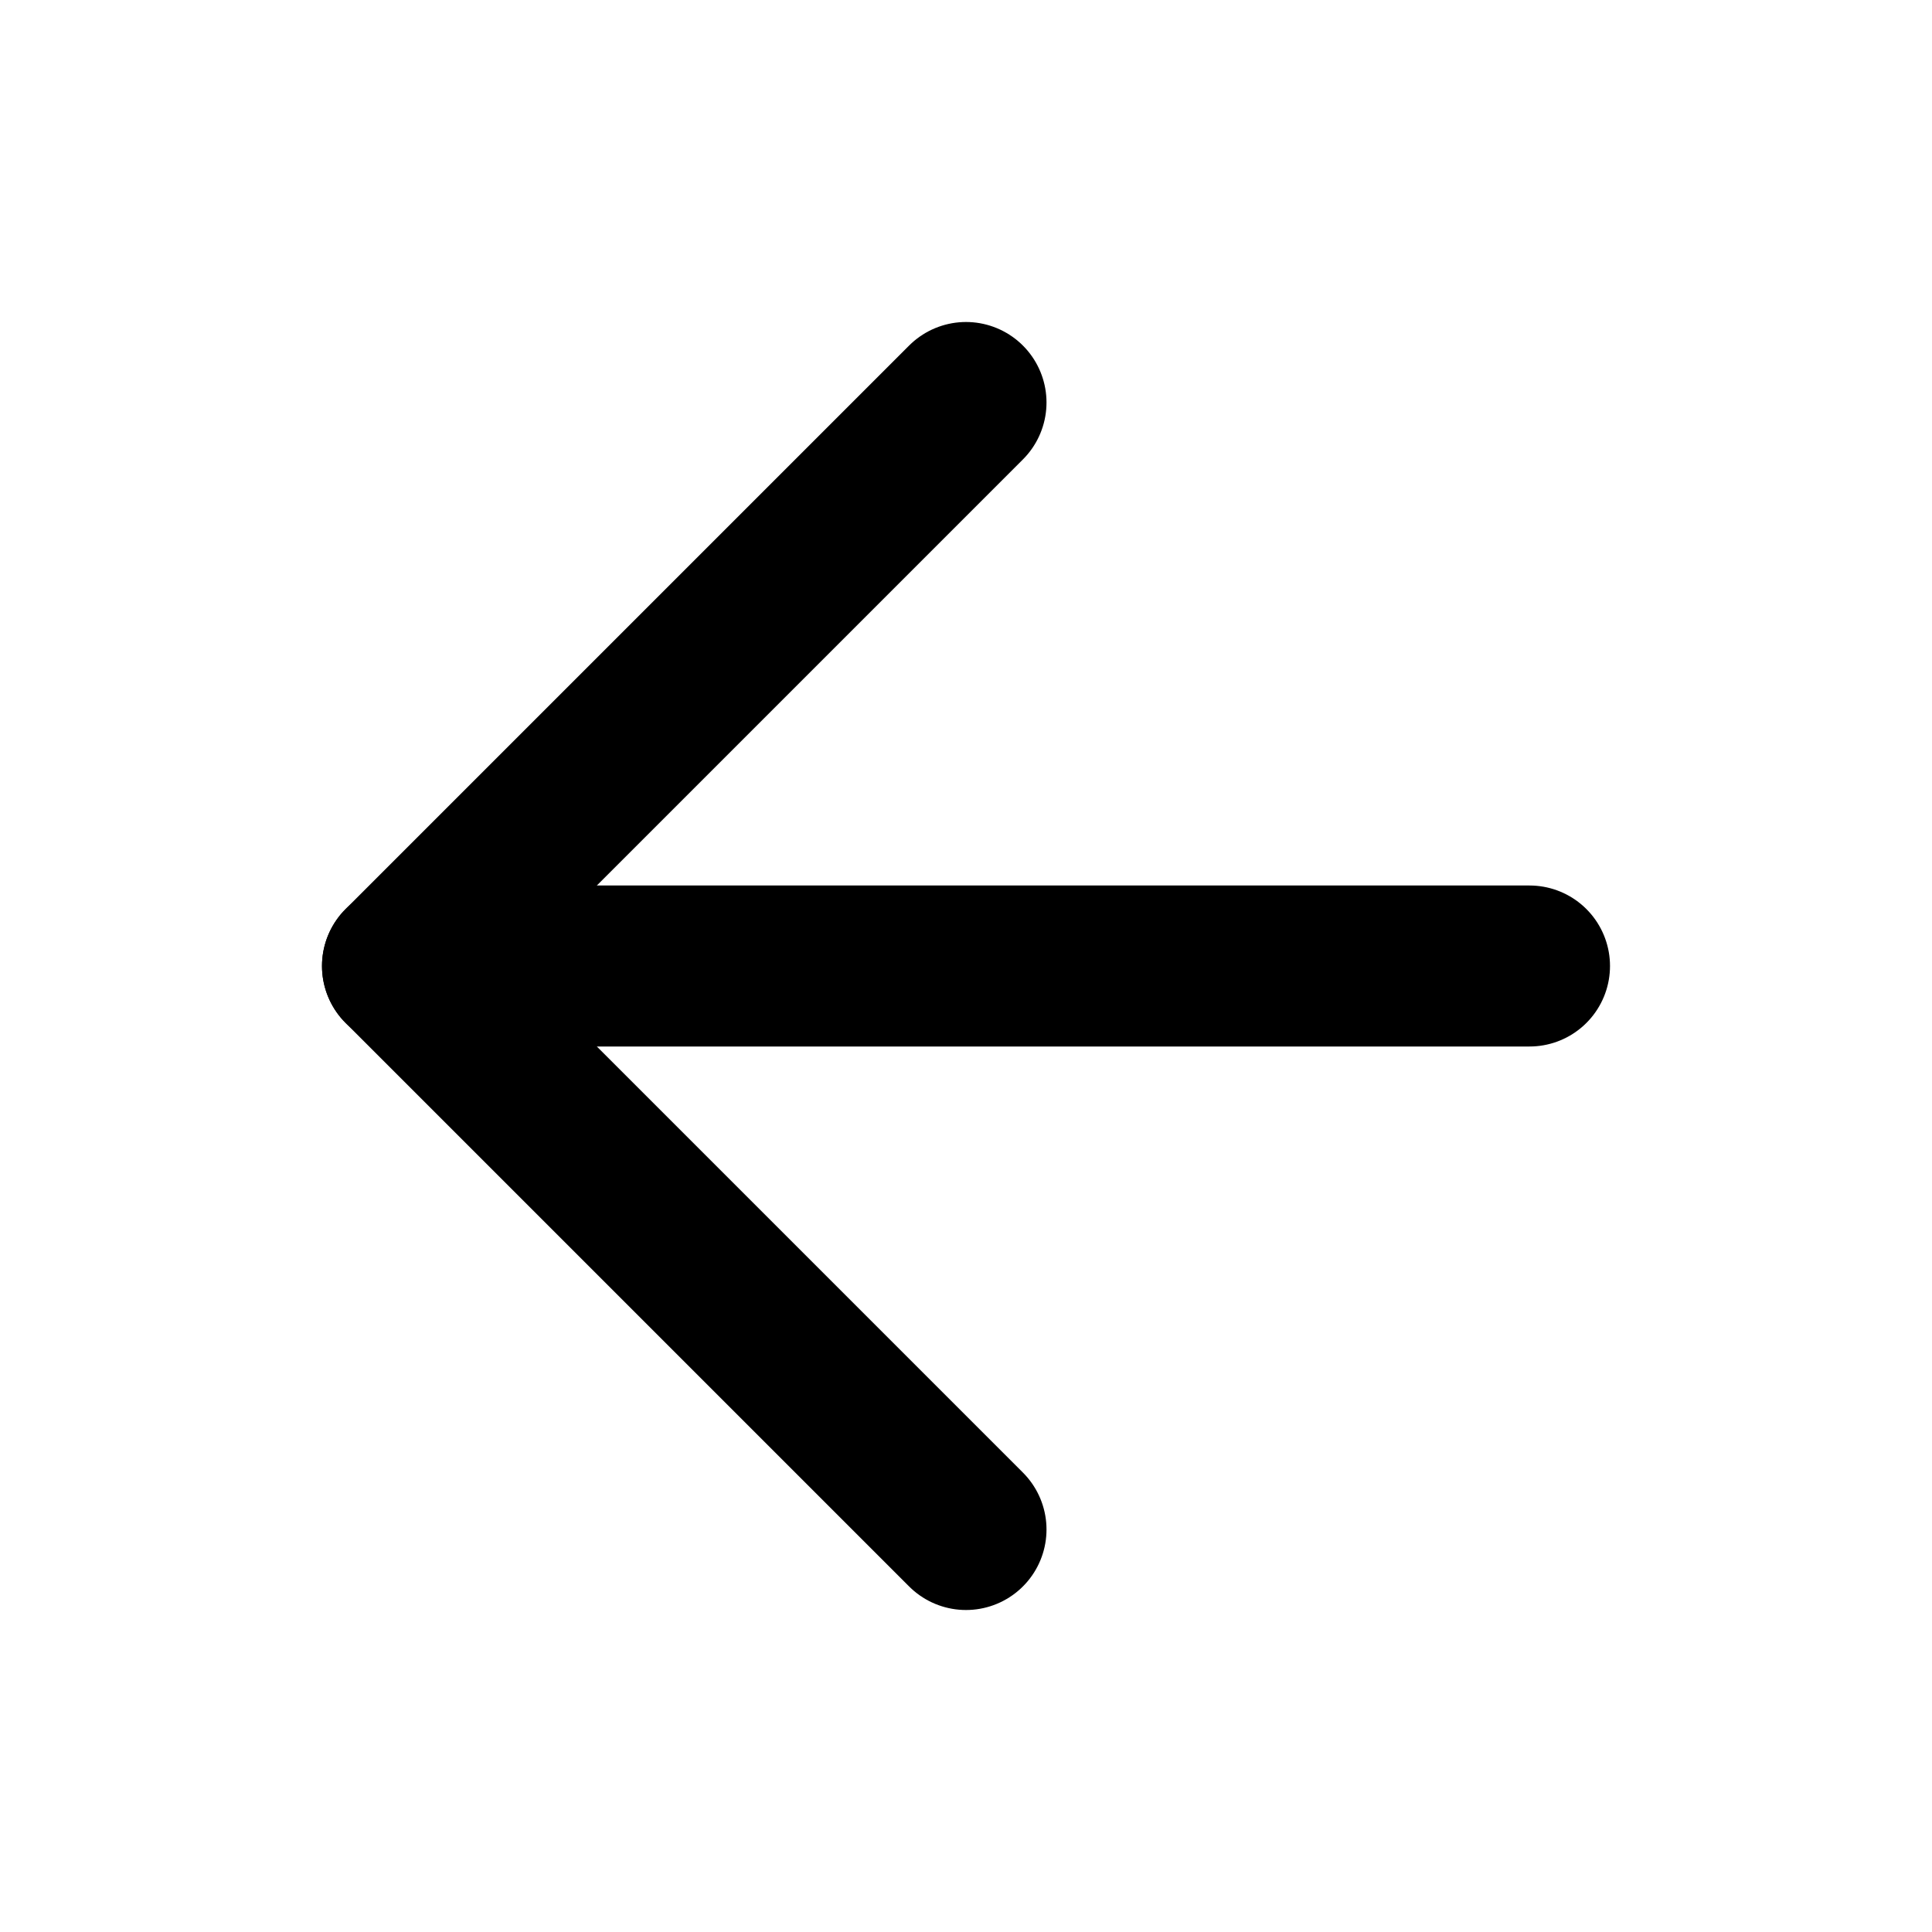
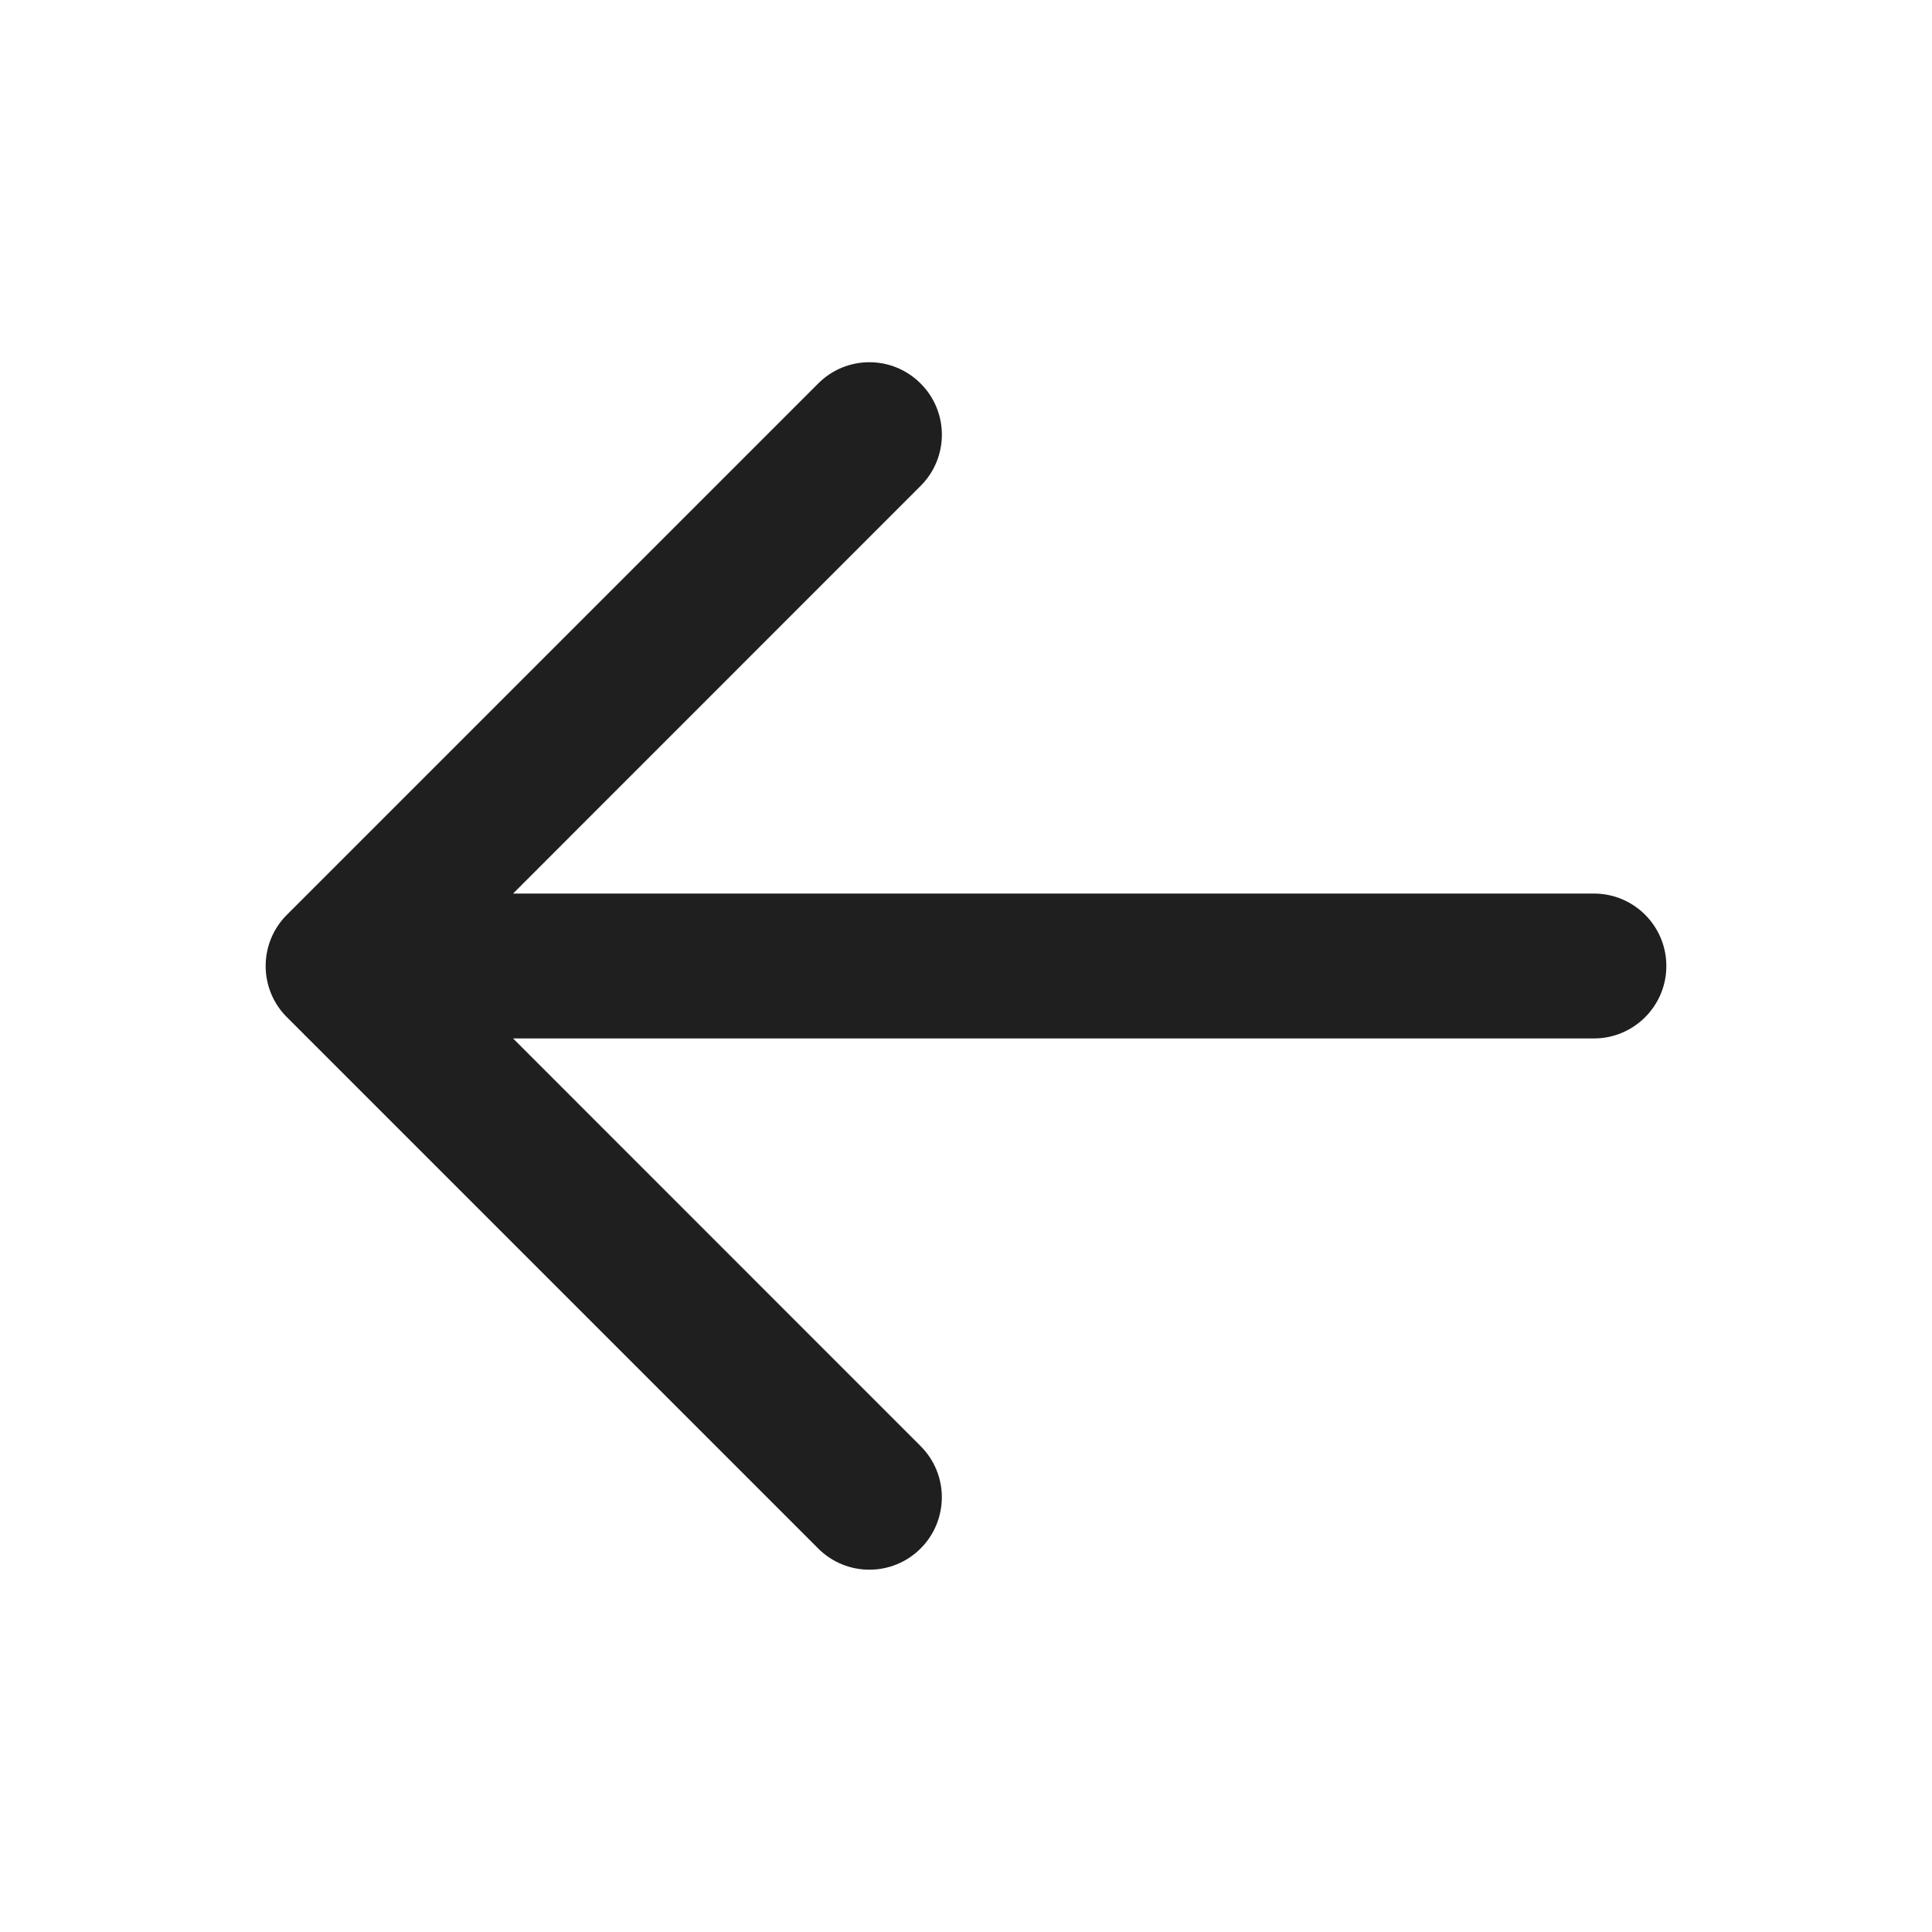
- <svg xmlns="http://www.w3.org/2000/svg" width="24" height="24" viewBox="0 0 24 24" fill="none" stroke="currentColor" stroke-width="2" stroke-linecap="round" stroke-linejoin="round">
-   <path d="m12 19-7-7 7-7" />
-   <path d="M19 12H5" />
+ <svg xmlns="http://www.w3.org/2000/svg" preserveAspectRatio="none" overflow="visible" style="display: block;" width="16" height="16" viewBox="0 0 16 16" fill="none">
+   <g id="Icon / ArrowLeftOutlined">
+     <path id="Vector" d="M6.776 3.176C7.01 2.941 7.39 2.941 7.624 3.176C7.859 3.41 7.859 3.79 7.624 4.024L4.249 7.4H13.2C13.531 7.4 13.8 7.668 13.8 8C13.8 8.331 13.531 8.6 13.2 8.6H4.249L7.624 11.976C7.859 12.21 7.858 12.59 7.624 12.824C7.39 13.058 7.01 13.058 6.776 12.824L2.376 8.424C2.263 8.312 2.2 8.159 2.2 8C2.2 7.841 2.263 7.688 2.376 7.576L6.776 3.176Z" fill="#1F1F1F" />
+   </g>
</svg>
